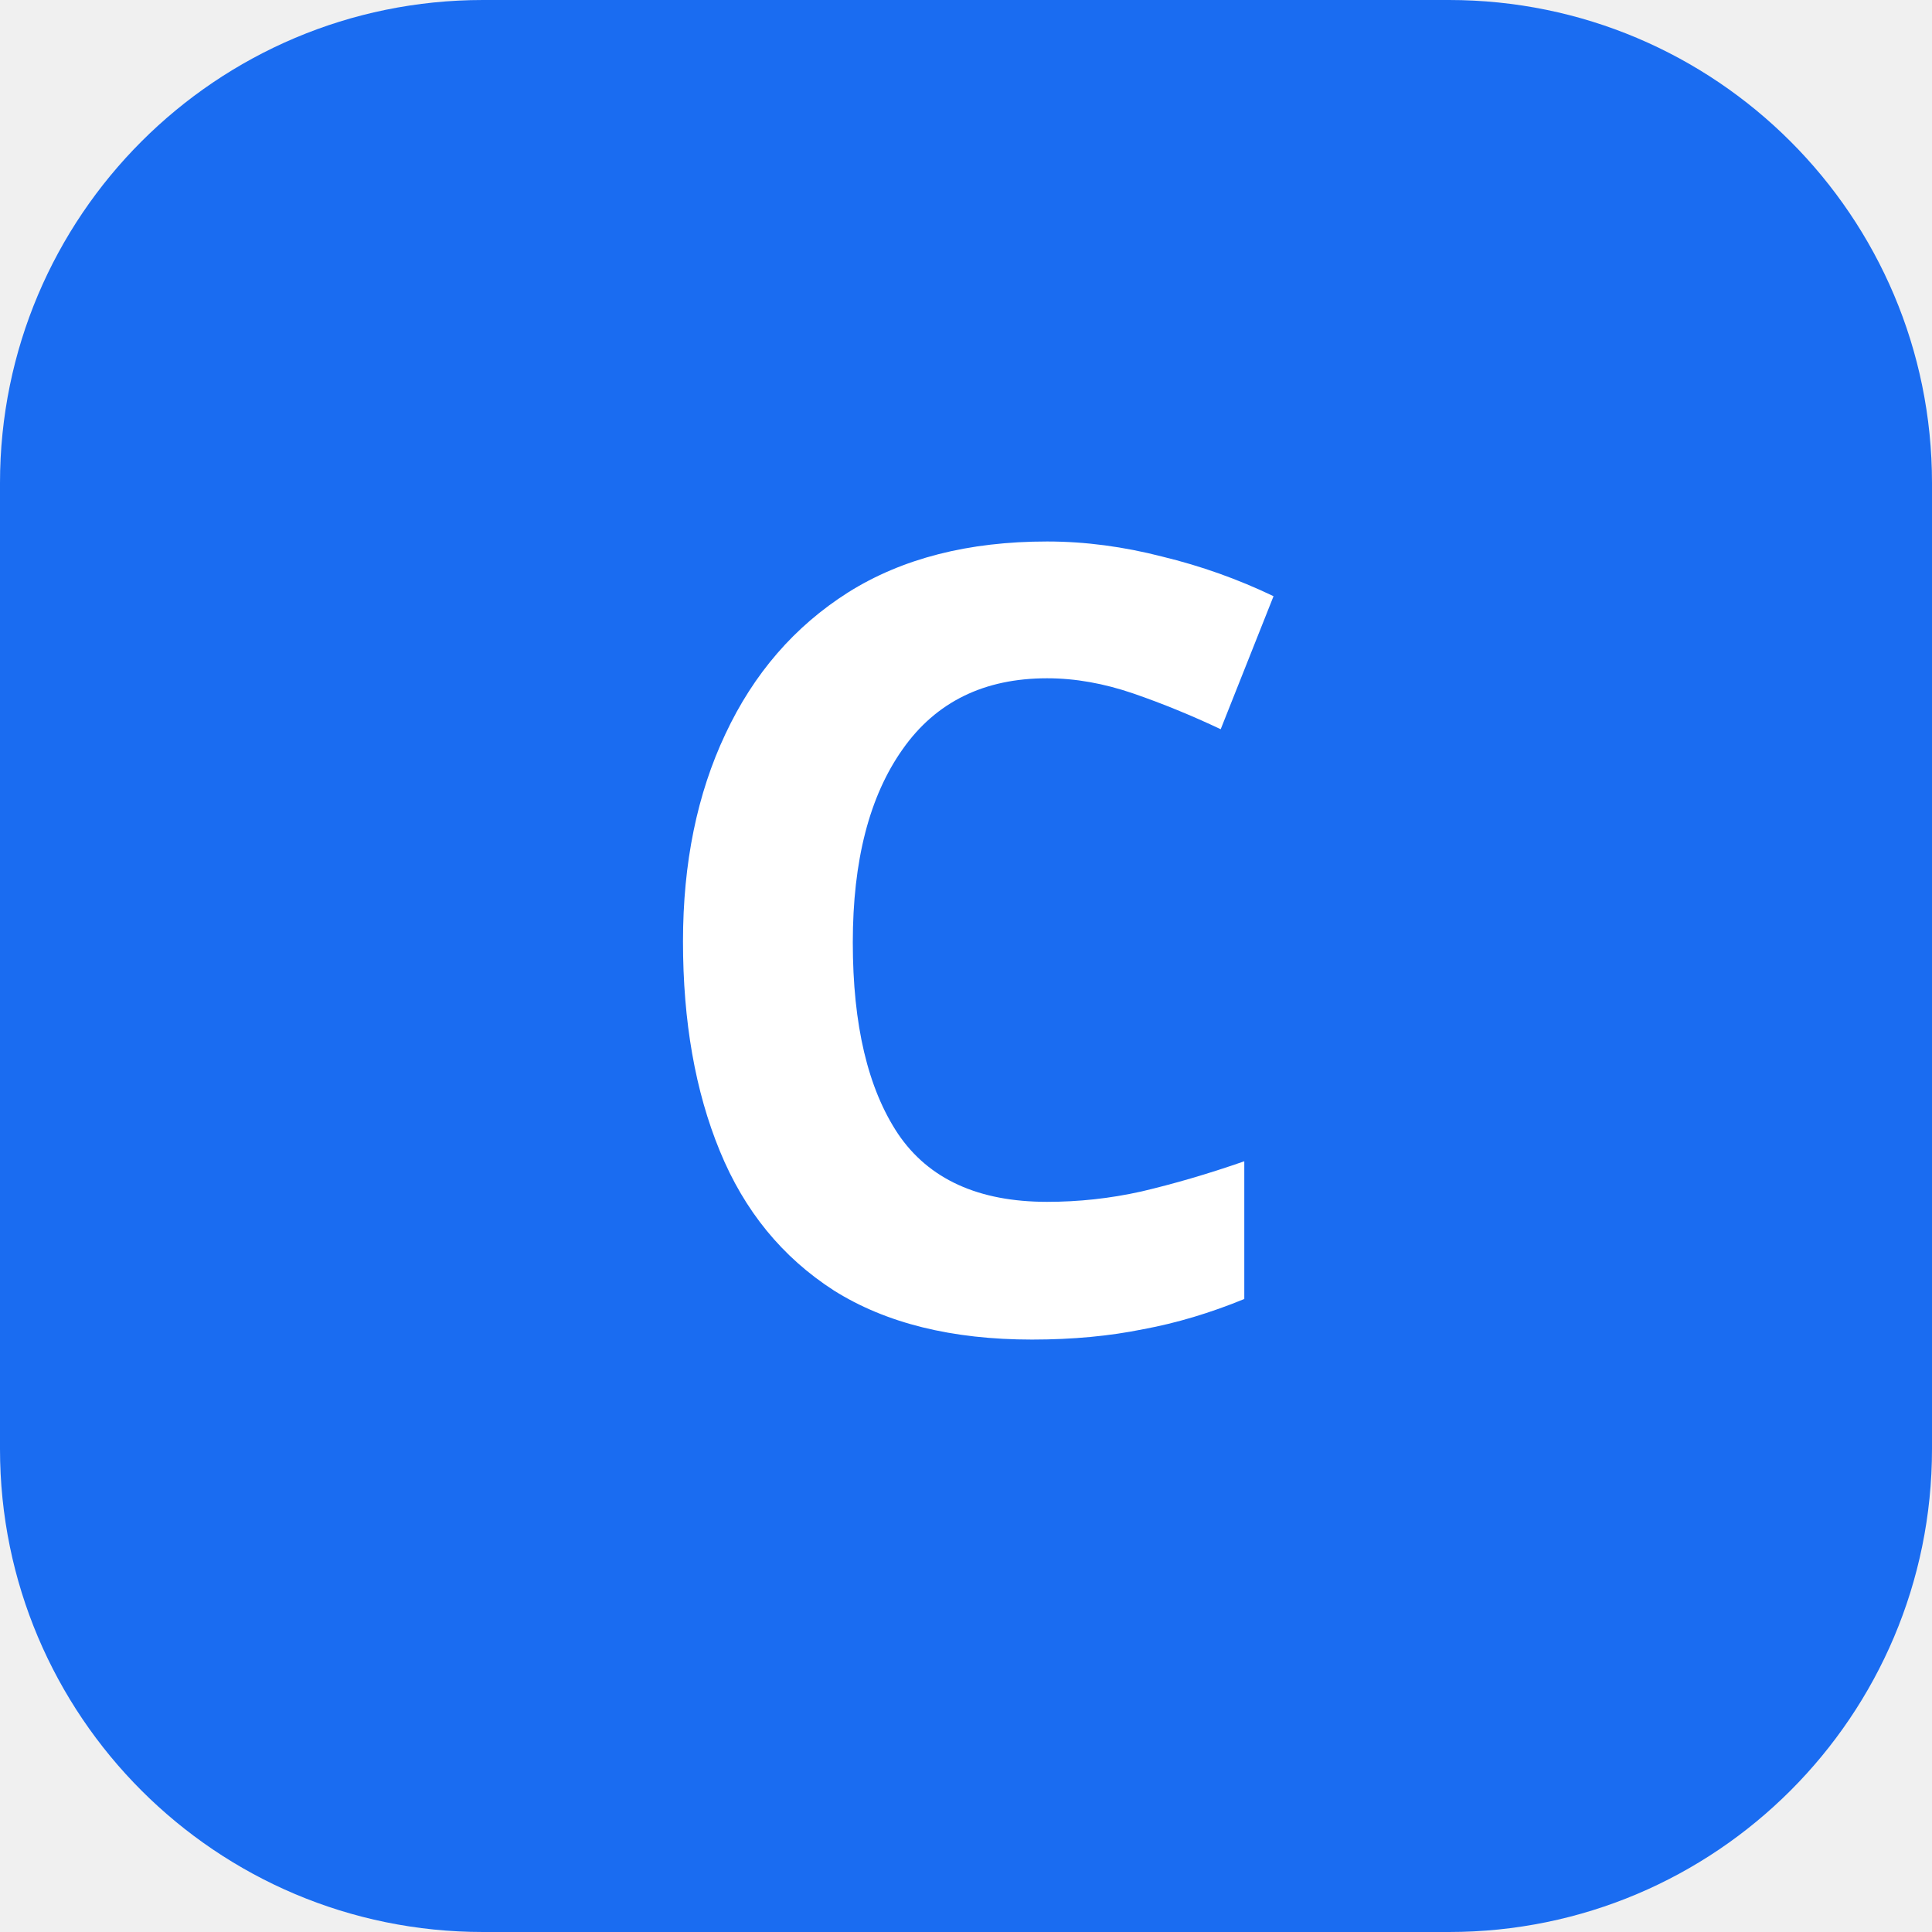
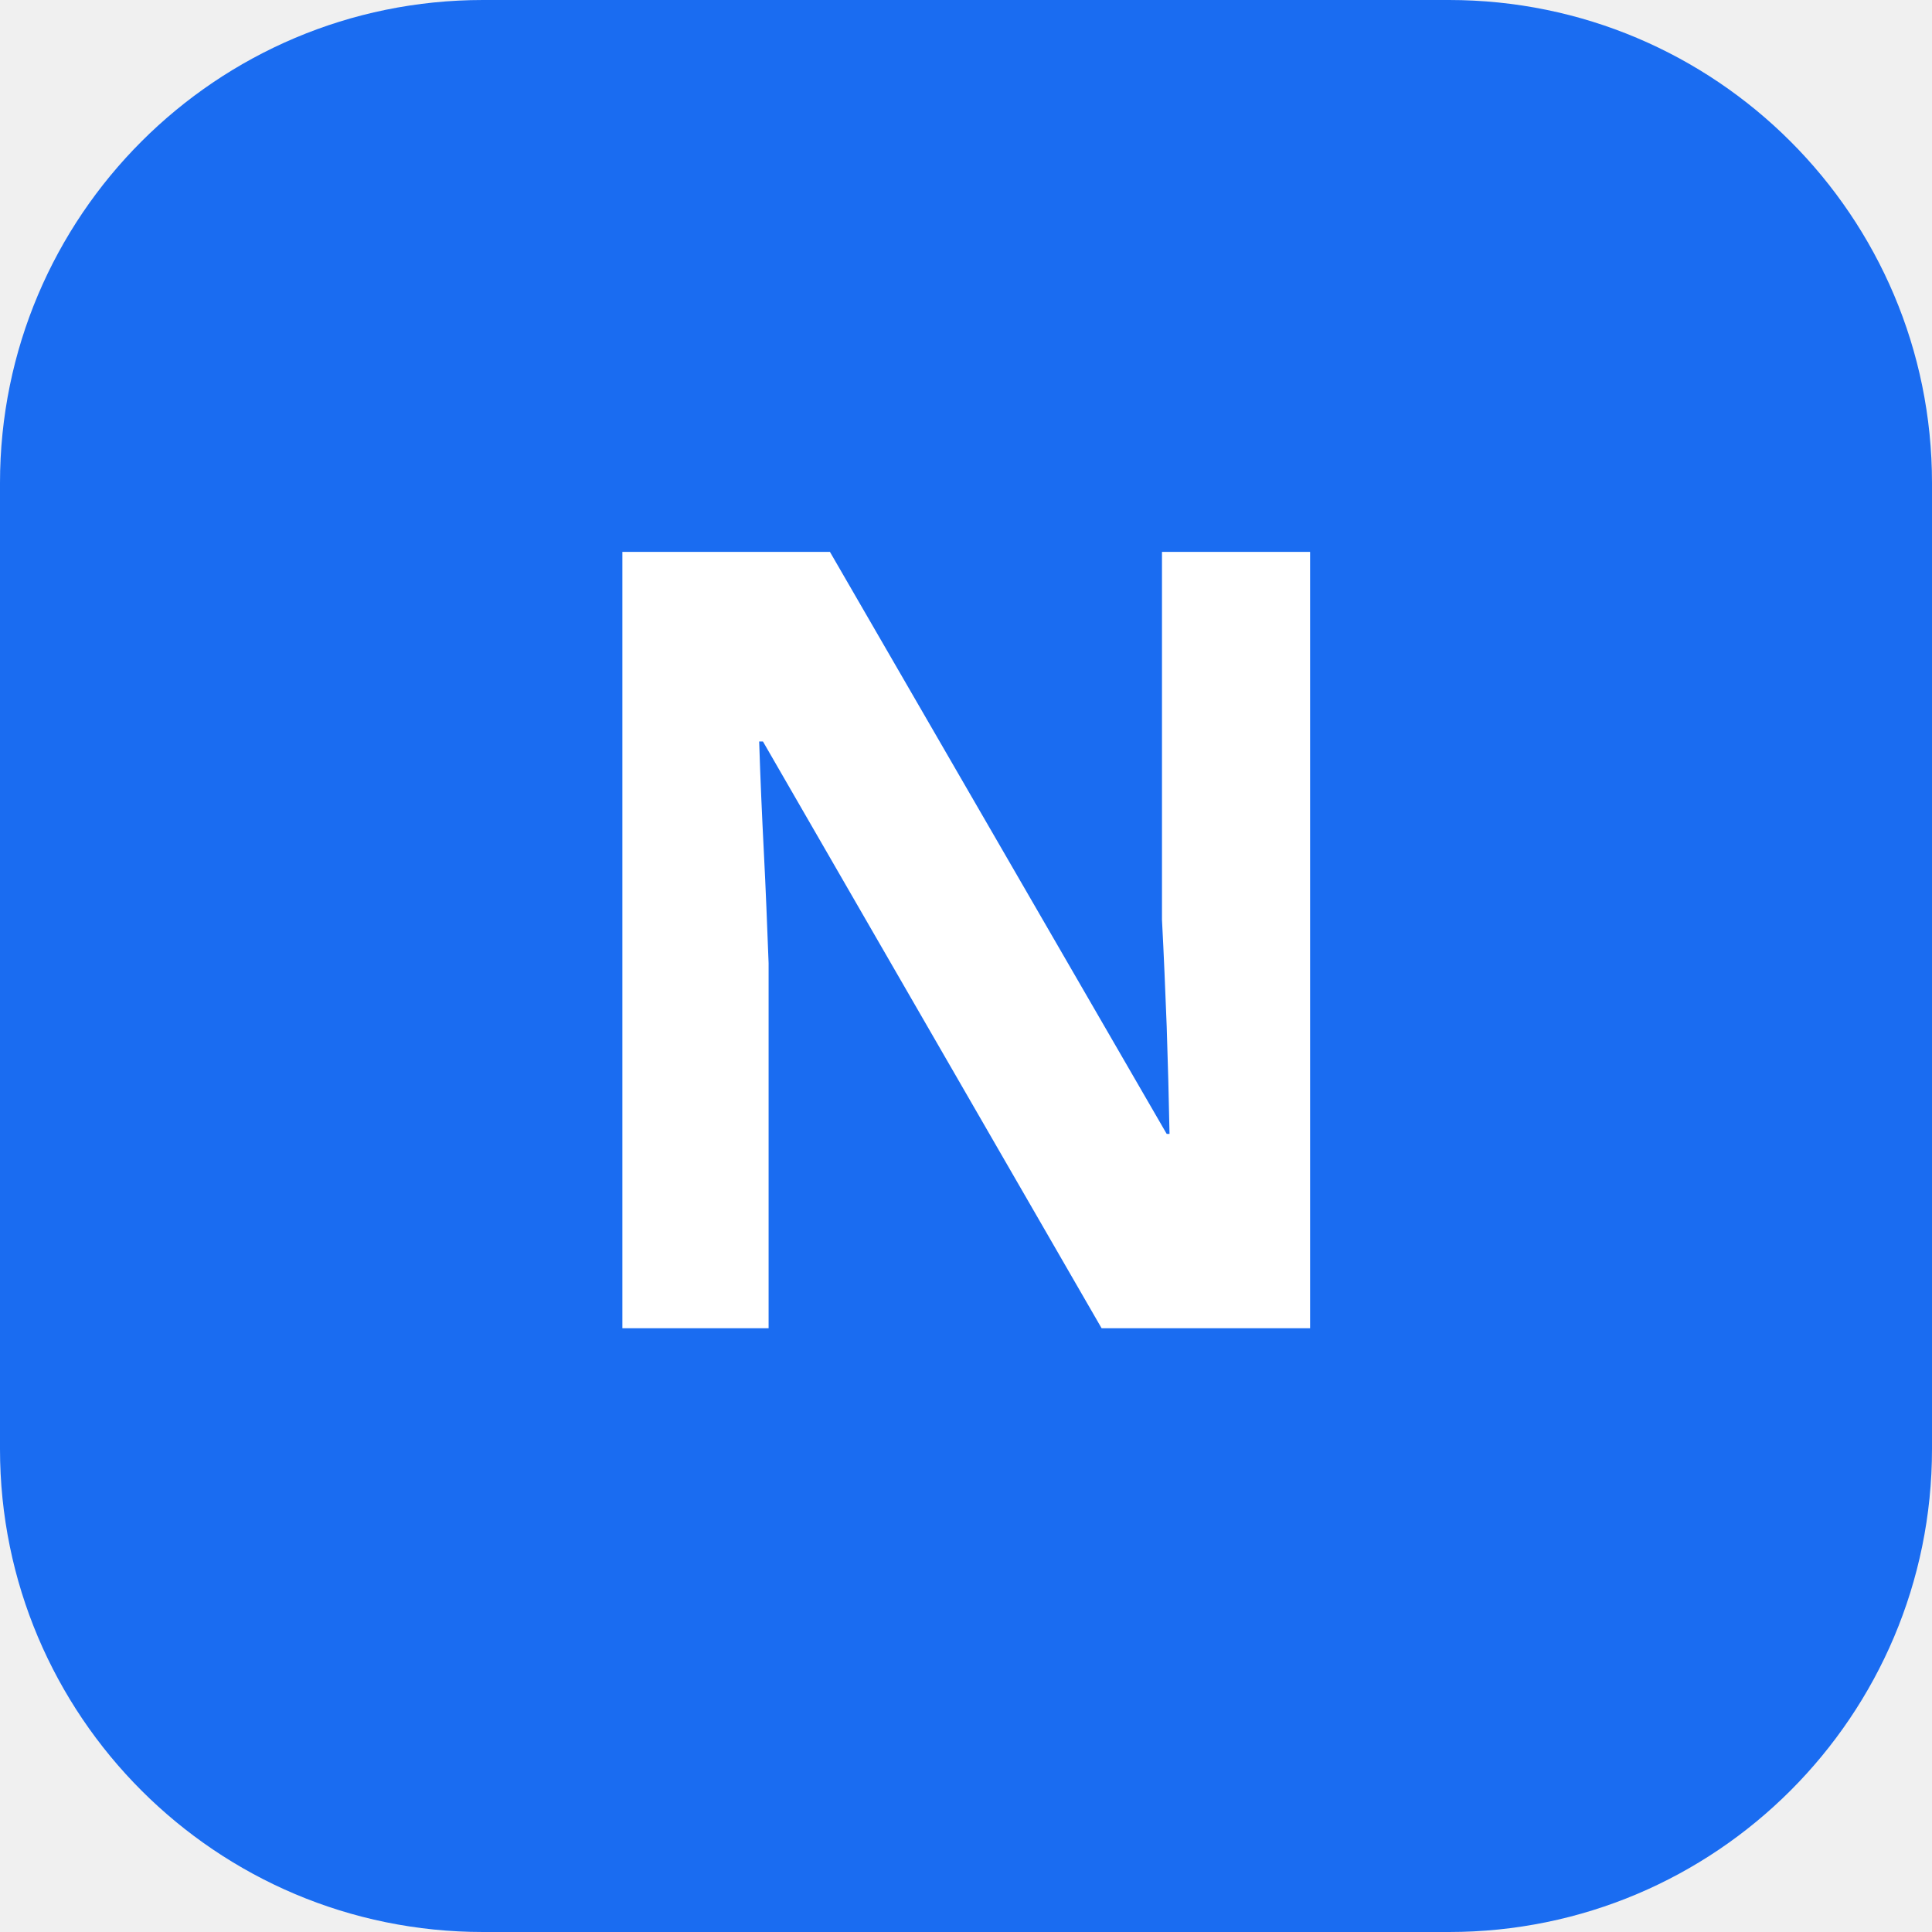
<svg xmlns="http://www.w3.org/2000/svg" viewBox="0 0 32 32">
  <rect width="32" height="32" rx="8" fill="#1a6cf1" />
-   <text x="16" y="22" font-family="system-ui" font-weight="700" font-size="18" fill="white" text-anchor="middle">C</text>
+   <text x="16" y="22" font-family="system-ui" font-weight="700" font-size="18" fill="white" text-anchor="middle">N</text>
</svg>
